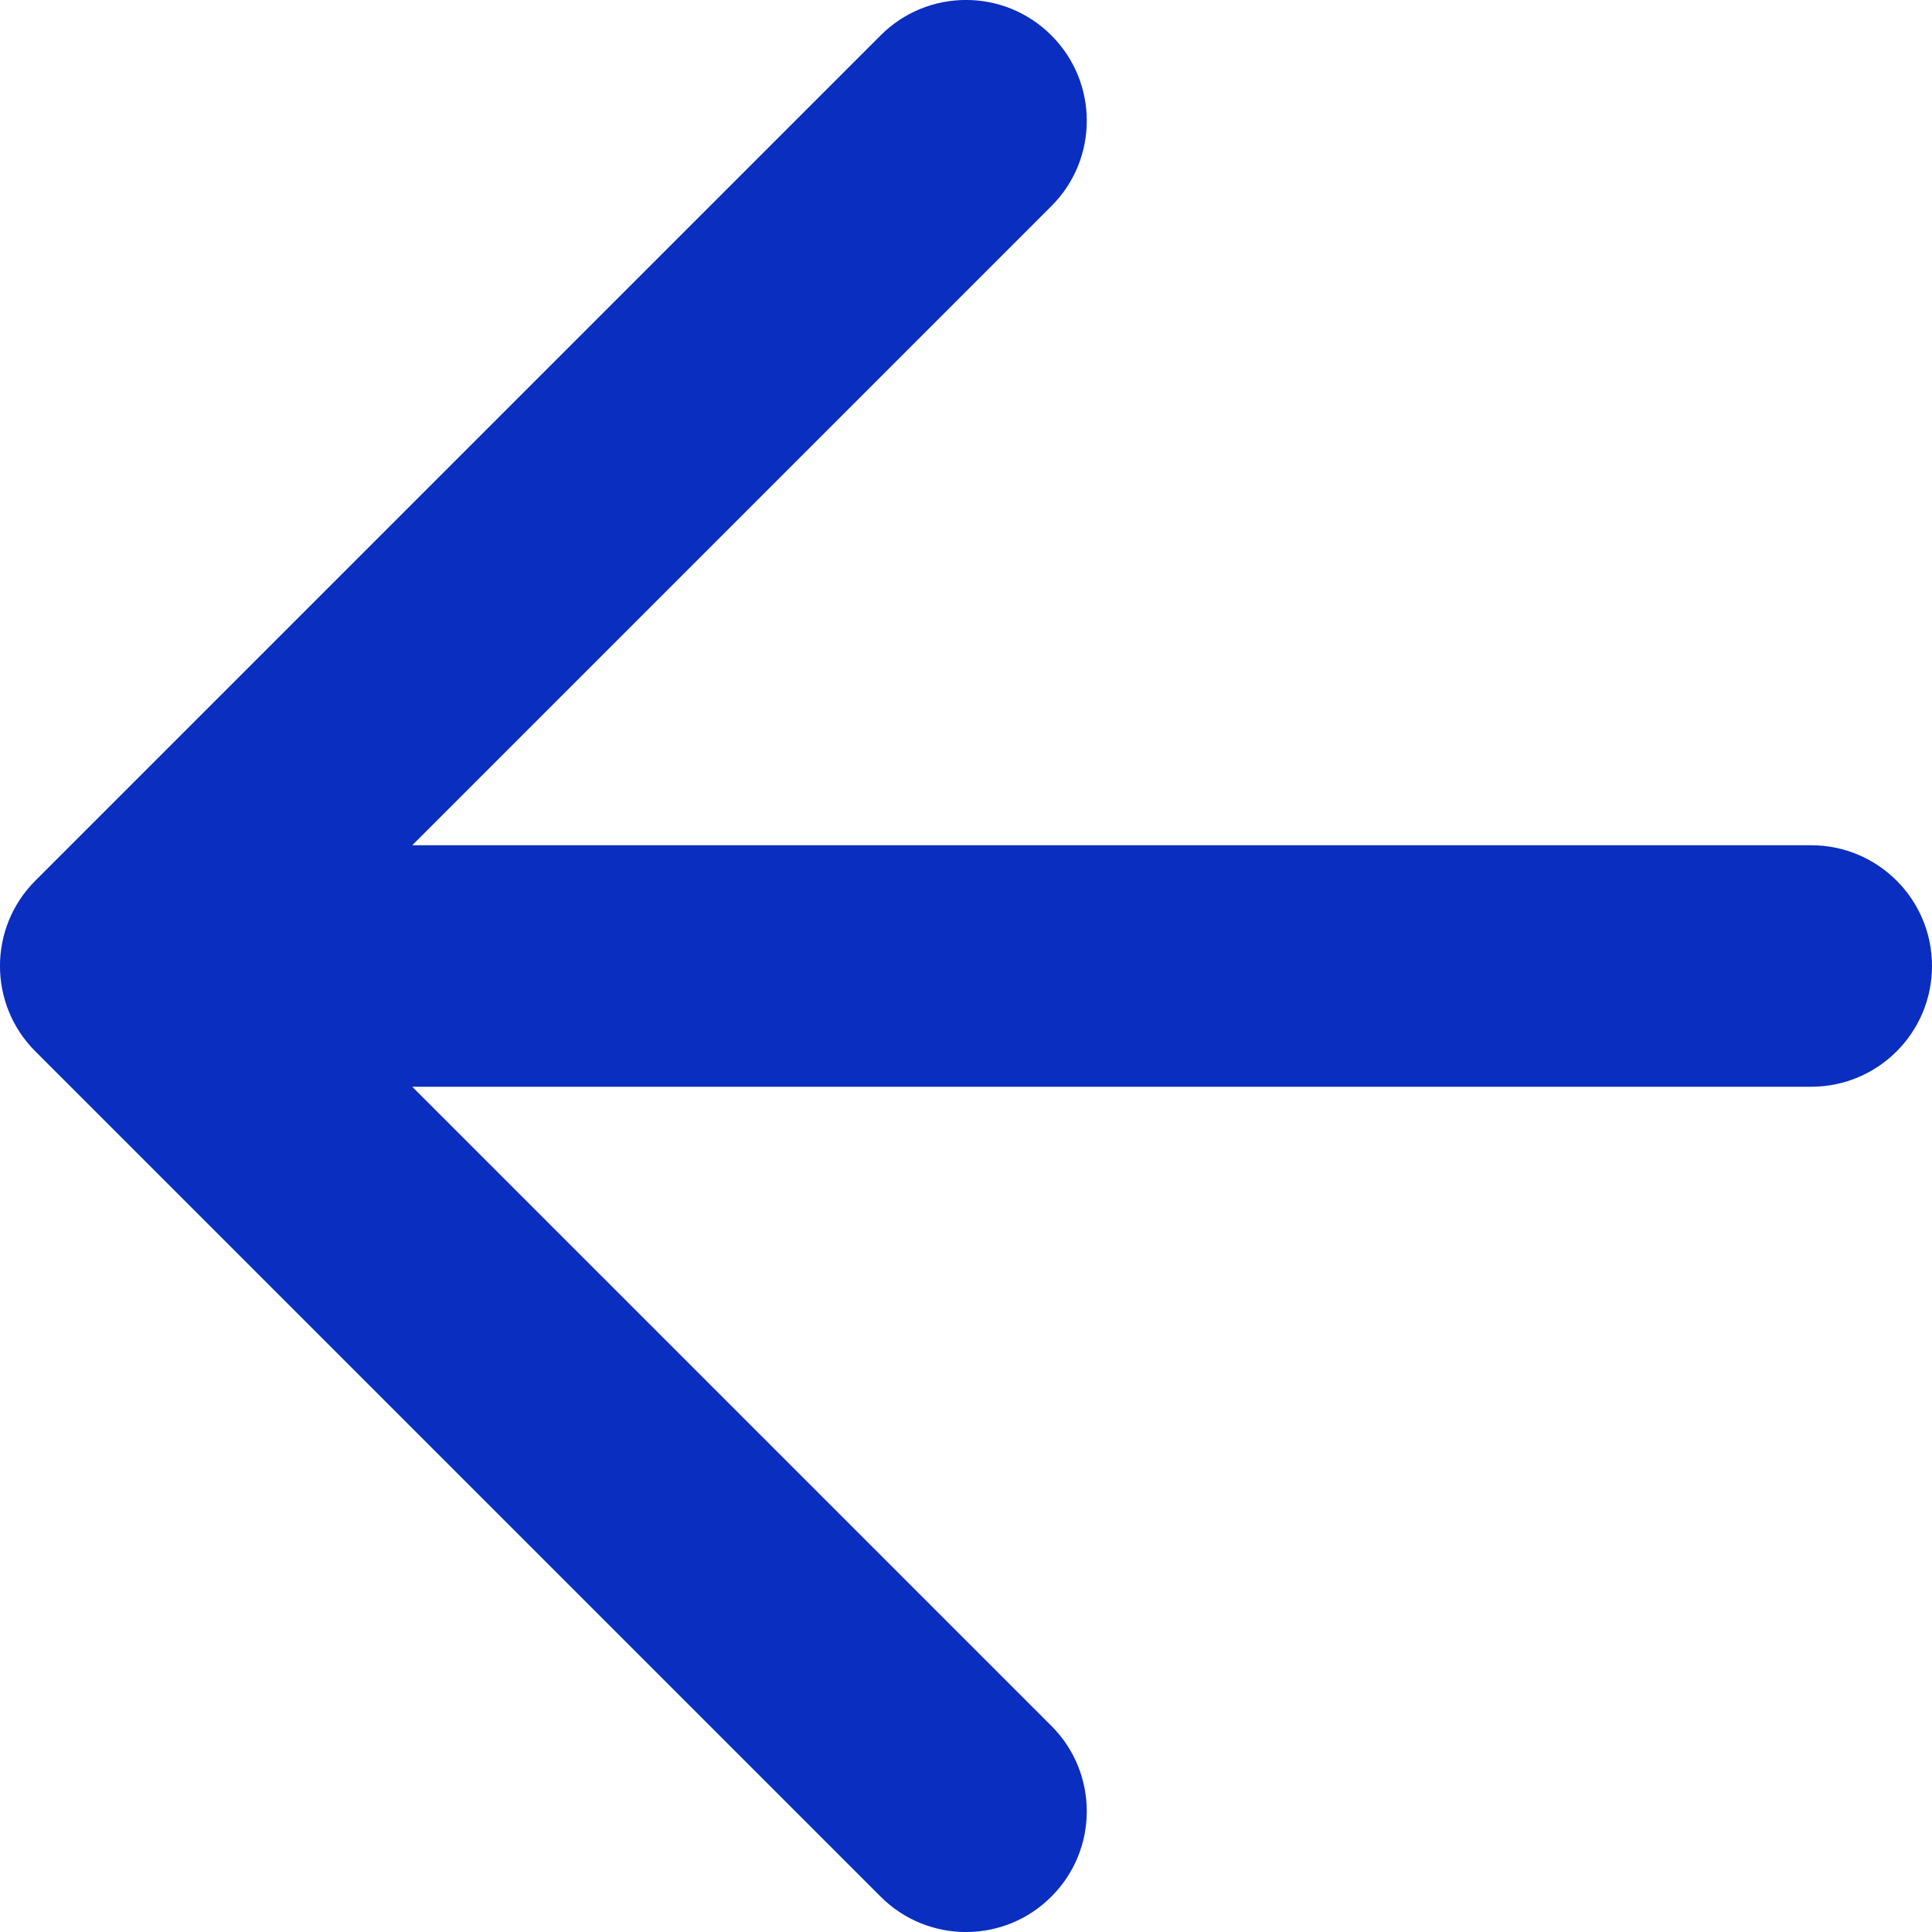
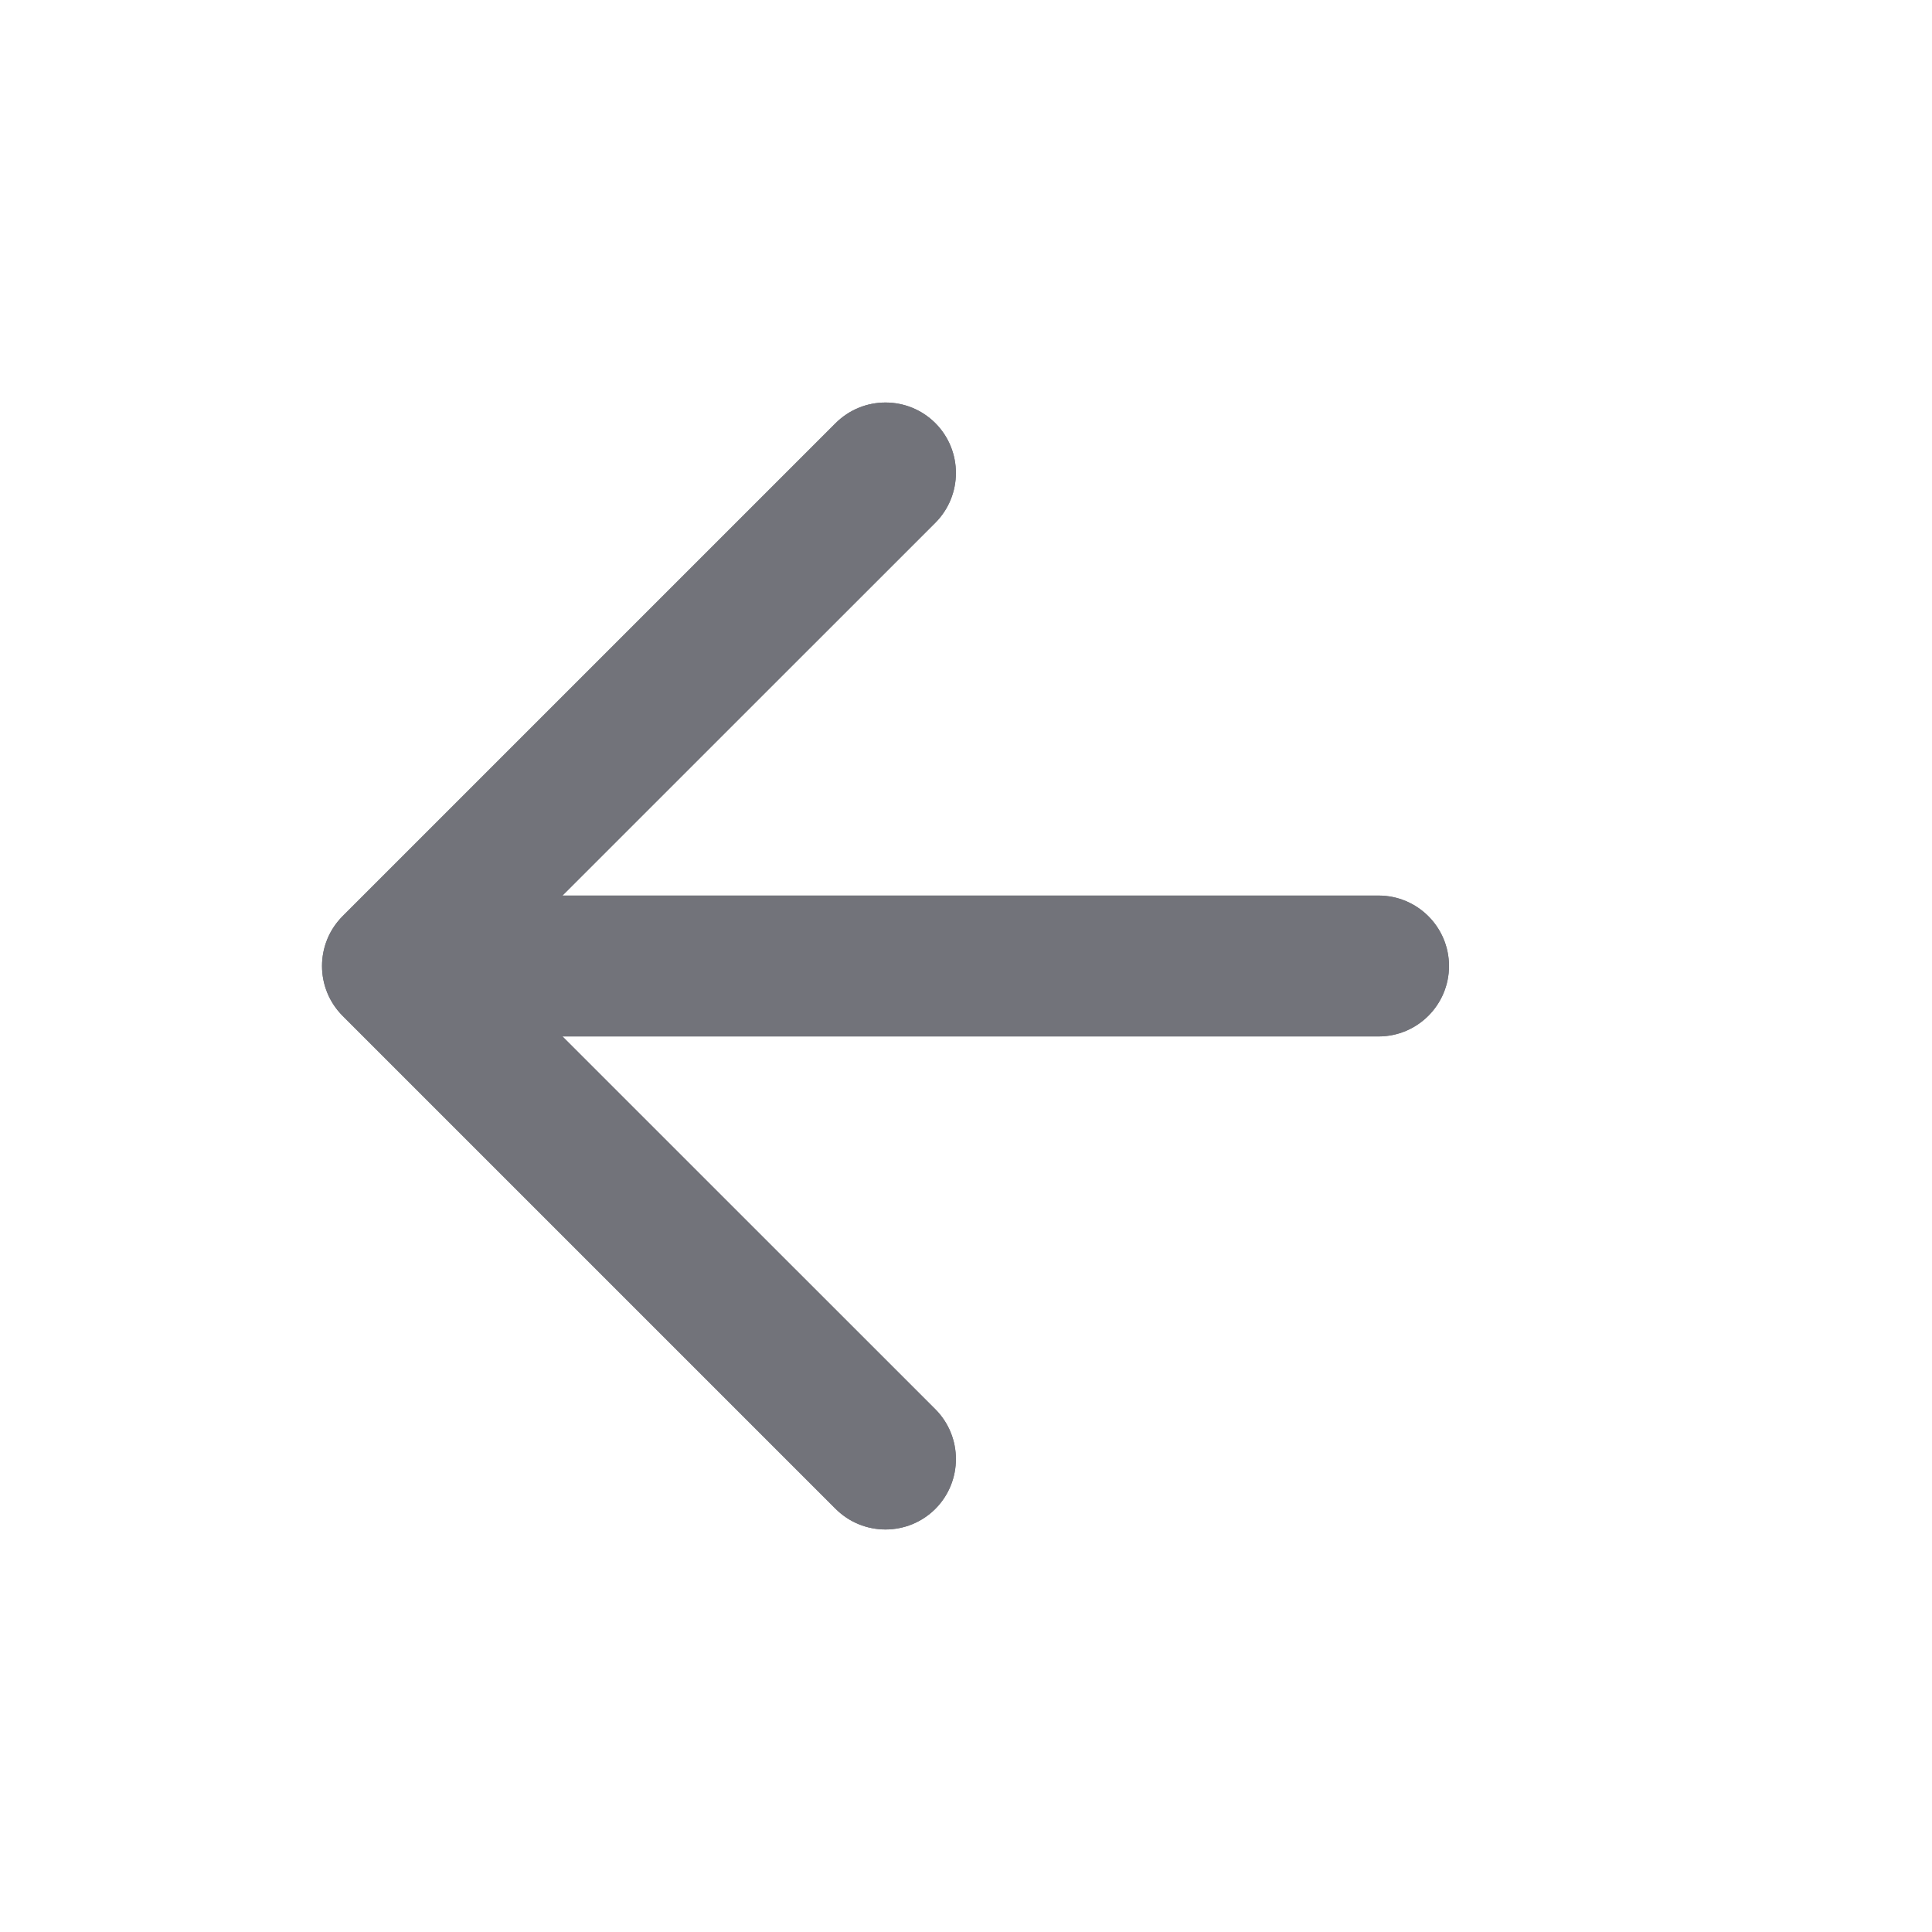
- <svg xmlns="http://www.w3.org/2000/svg" width="16" height="16" viewBox="0 0 16 16" fill="none">
-   <path d="M8.707 1.707C9.098 1.317 9.098 0.683 8.707 0.293C8.317 -0.098 7.683 -0.098 7.293 0.293L0.293 7.293C-0.098 7.683 -0.098 8.317 0.293 8.707L7.293 15.707C7.683 16.098 8.317 16.098 8.707 15.707C9.098 15.317 9.098 14.683 8.707 14.293L3.414 9H15C15.552 9 16 8.552 16 8C16 7.448 15.552 7 15 7H3.414L8.707 1.707Z" fill="#0A2EBF" />
+ <svg xmlns="http://www.w3.org/2000/svg" preserveAspectRatio="none" overflow="visible" style="display: block;" width="24" height="24" viewBox="0 0 24 24" fill="none">
+   <g id="icon-24-arrow-left">
+     <g id="shape">
+       <path d="M11.619 6.494C11.96 6.152 11.96 5.598 11.619 5.256C11.277 4.915 10.723 4.915 10.381 5.256L4.256 11.381C3.915 11.723 3.915 12.277 4.256 12.619L10.381 18.744C10.723 19.085 11.277 19.085 11.619 18.744C11.96 18.402 11.96 17.848 11.619 17.506L6.987 12.875H17.125C17.608 12.875 18 12.483 18 12C18 11.517 17.608 11.125 17.125 11.125H6.987L11.619 6.494Z" fill="#72737A" />
+       <path d="M11.619 6.494C11.96 6.152 11.96 5.598 11.619 5.256C11.277 4.915 10.723 4.915 10.381 5.256L4.256 11.381C3.915 11.723 3.915 12.277 4.256 12.619L10.381 18.744C10.723 19.085 11.277 19.085 11.619 18.744C11.96 18.402 11.96 17.848 11.619 17.506L6.987 12.875H17.125C17.608 12.875 18 12.483 18 12C18 11.517 17.608 11.125 17.125 11.125H6.987L11.619 6.494Z" fill="#72737A" />
+     </g>
+   </g>
</svg>
